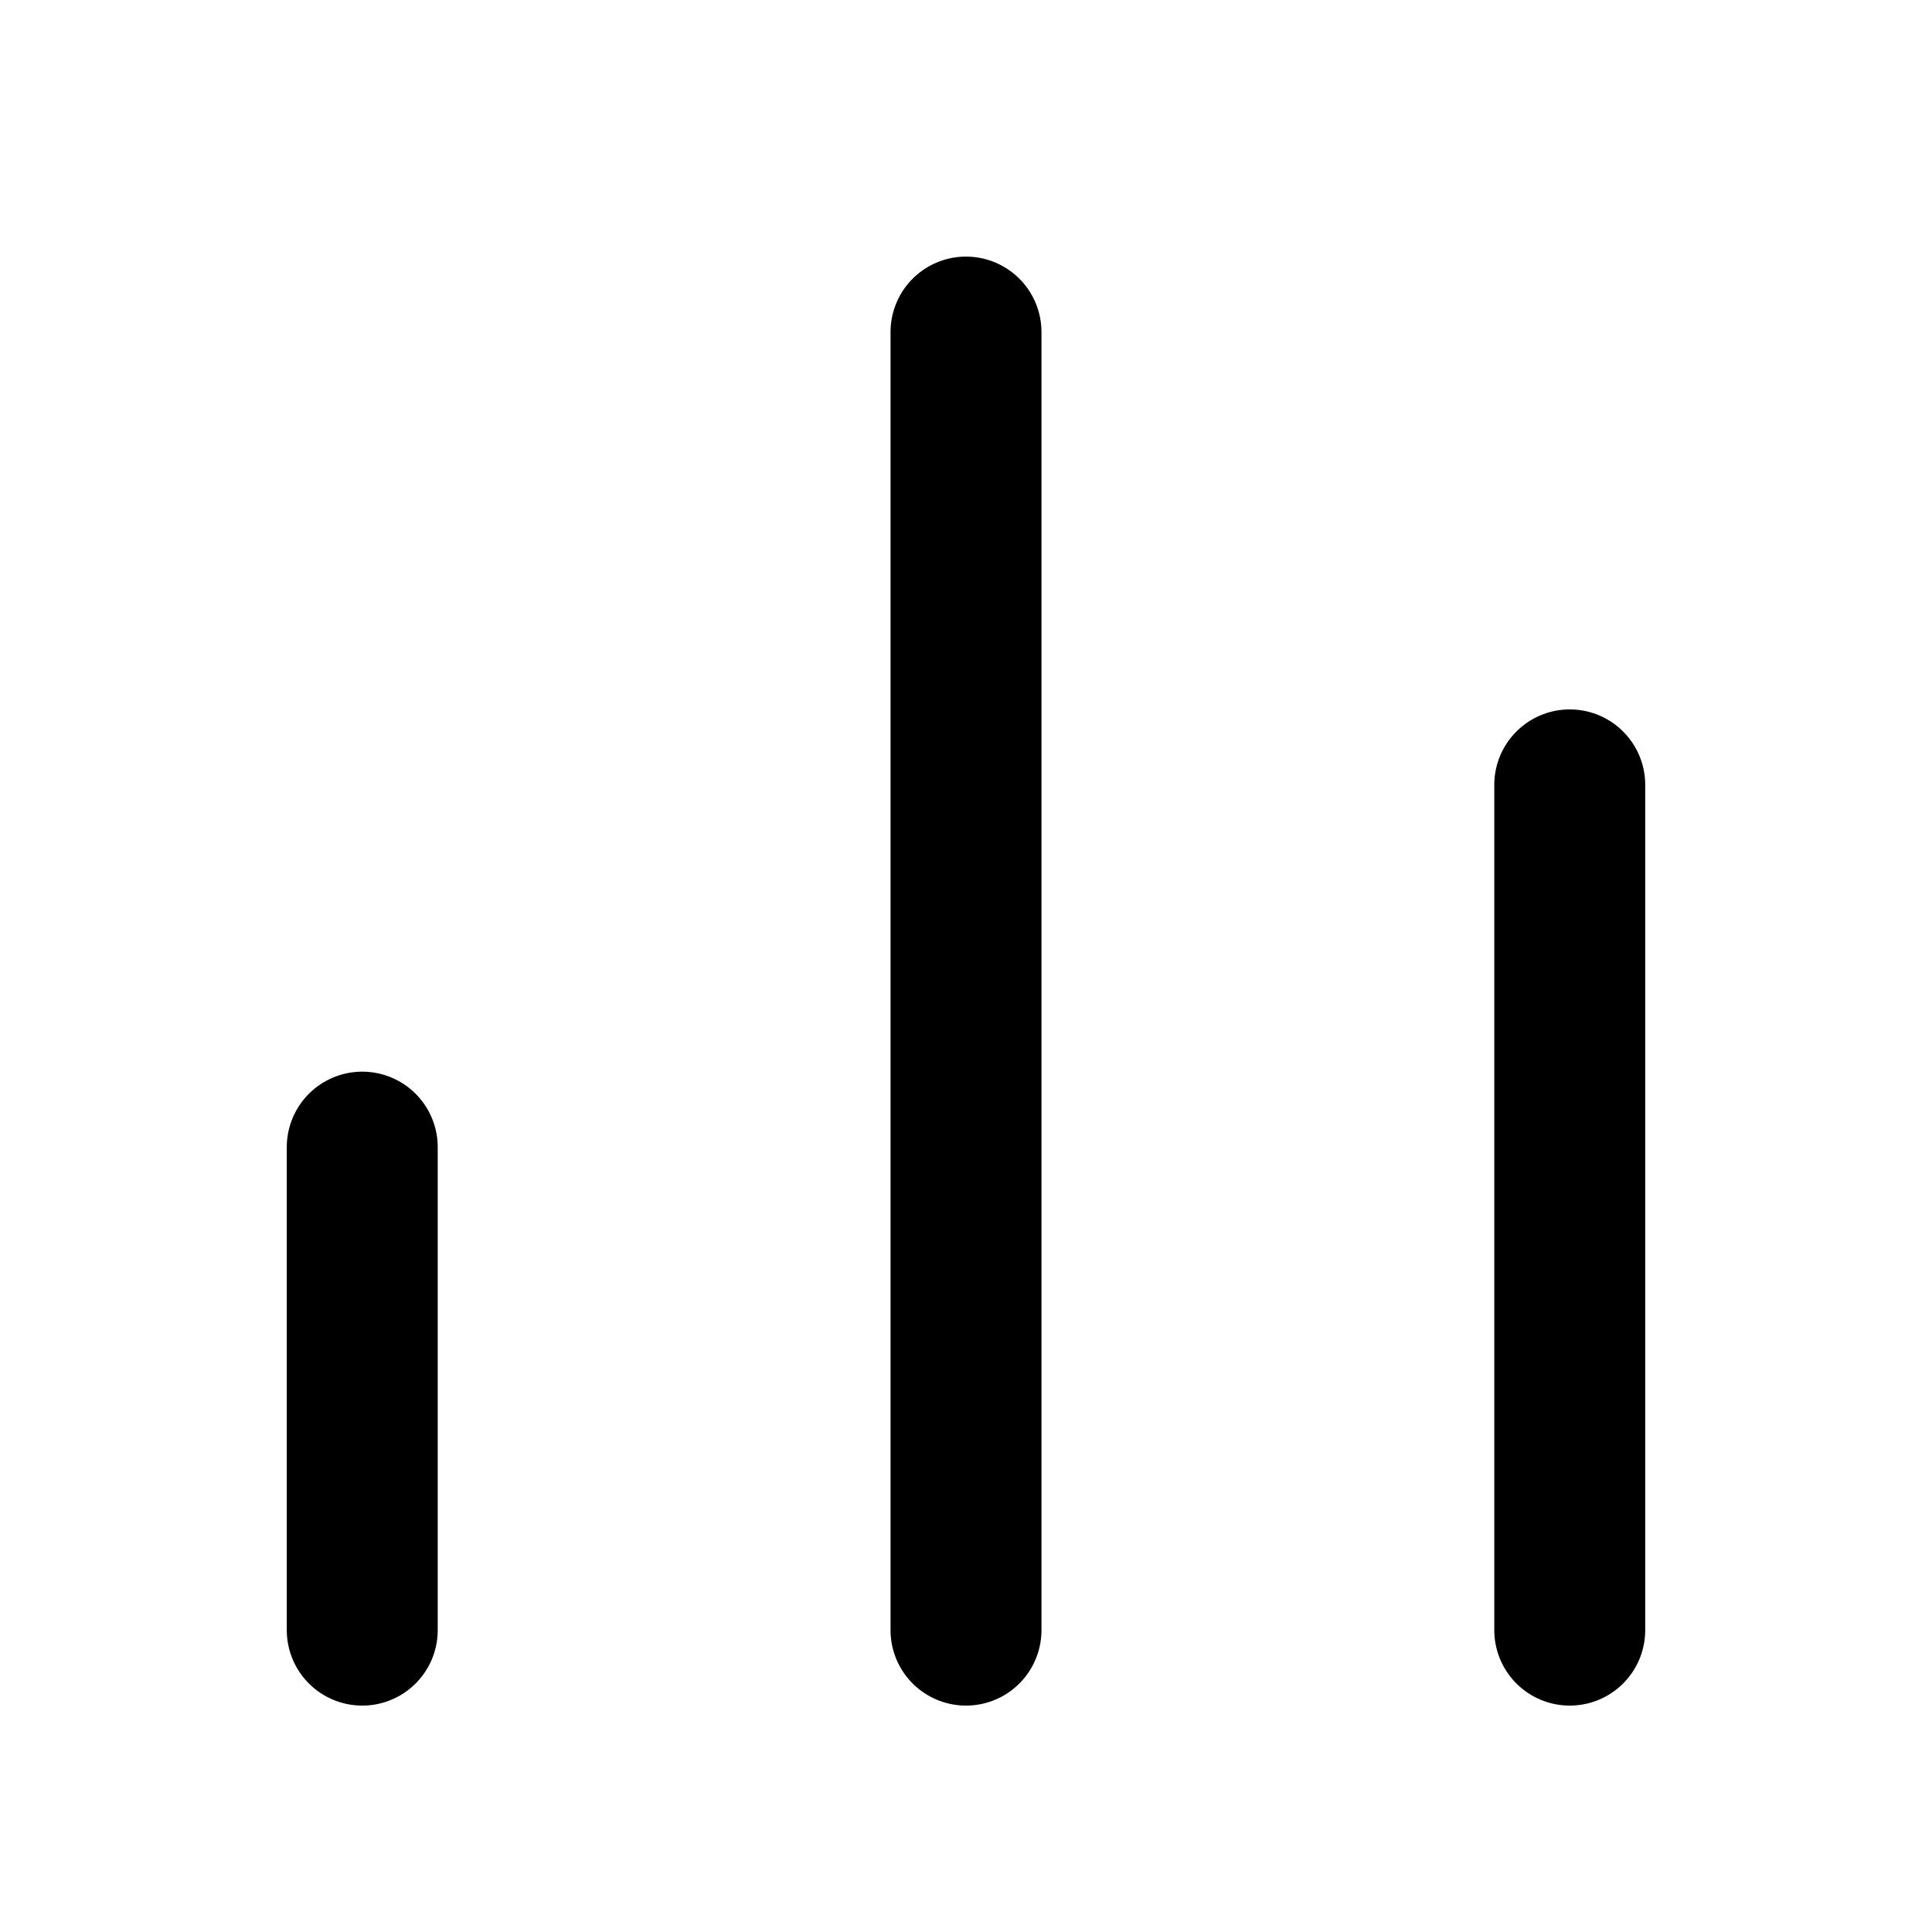
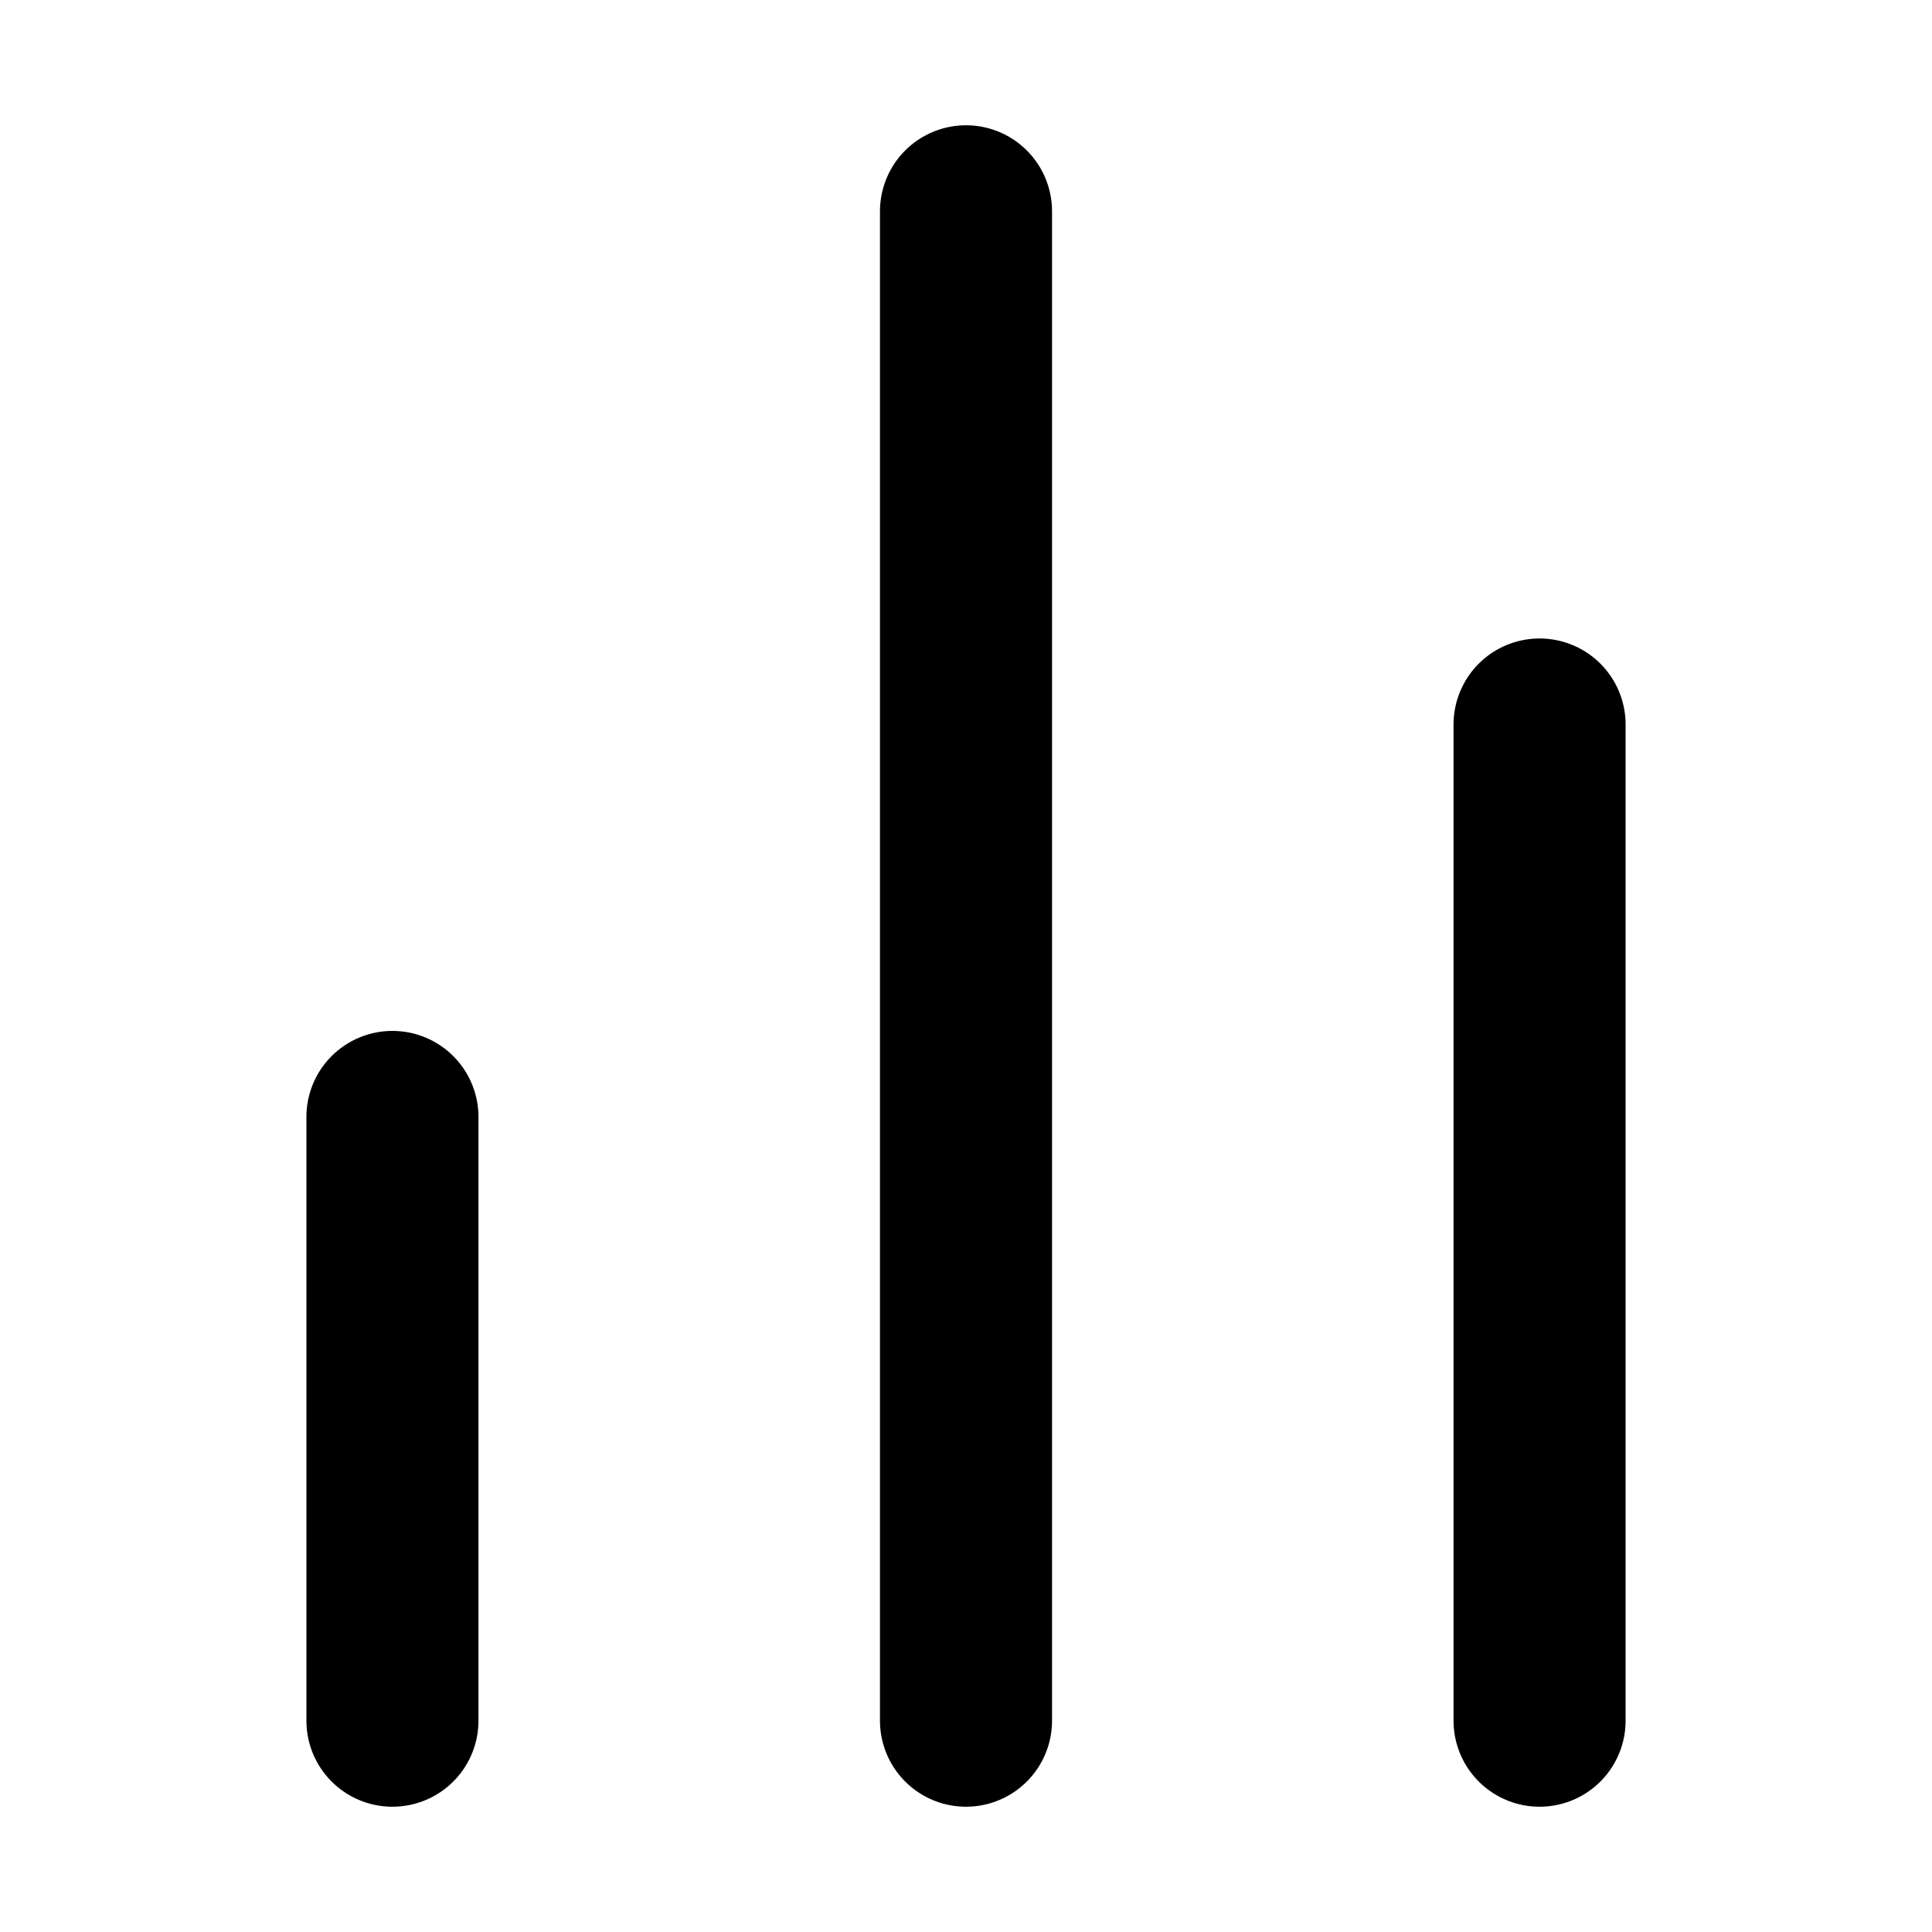
- <svg xmlns="http://www.w3.org/2000/svg" viewBox="0 0 16 16" fill="none" stroke="#000" stroke-width="1.25" stroke-linecap="round" stroke-linejoin="round" aria-hidden="true">
-   <path d="M3 9.5v4M8 2.75v10.75M13 6.5v7" />
+ <svg xmlns="http://www.w3.org/2000/svg" viewBox="0 0 16 16" fill="none" stroke="#000" stroke-width="1.425" stroke-linecap="round" stroke-linejoin="round" aria-hidden="true">
+   <path d="M3.25 14.25L3.25 9.25M8 14.25L8 1.75M12.75 14.25L12.75 6" />
</svg>
